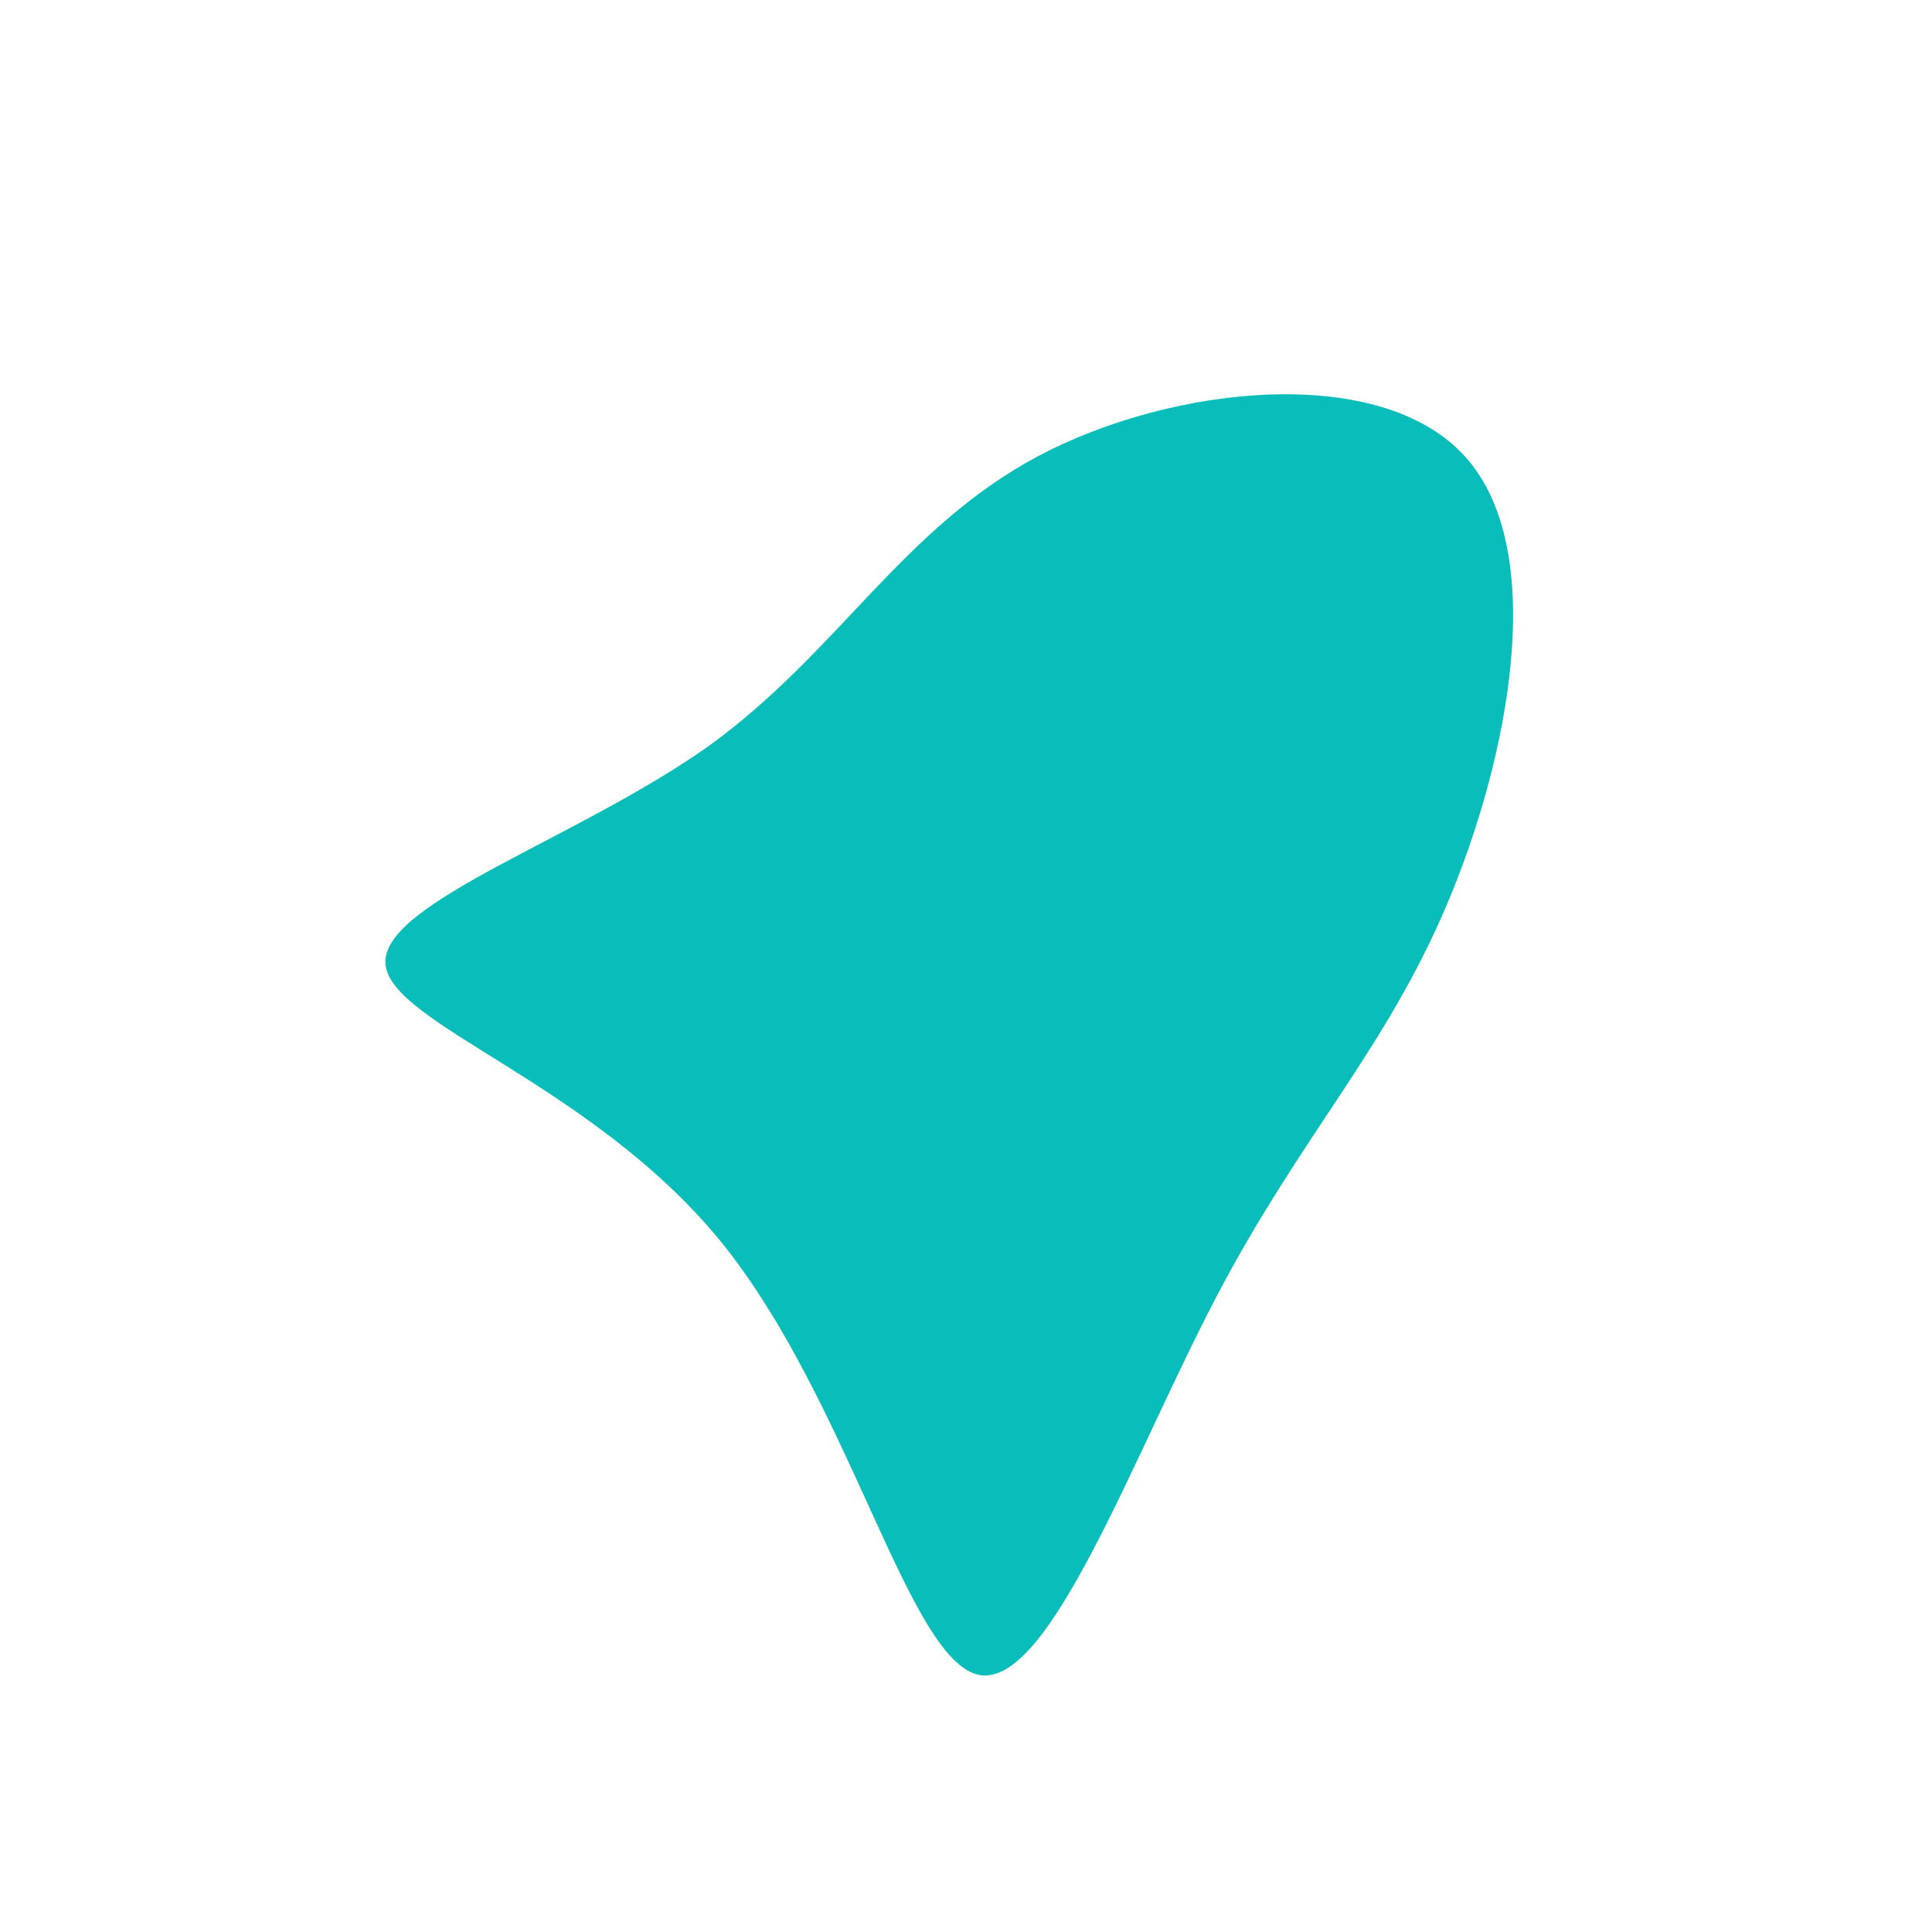
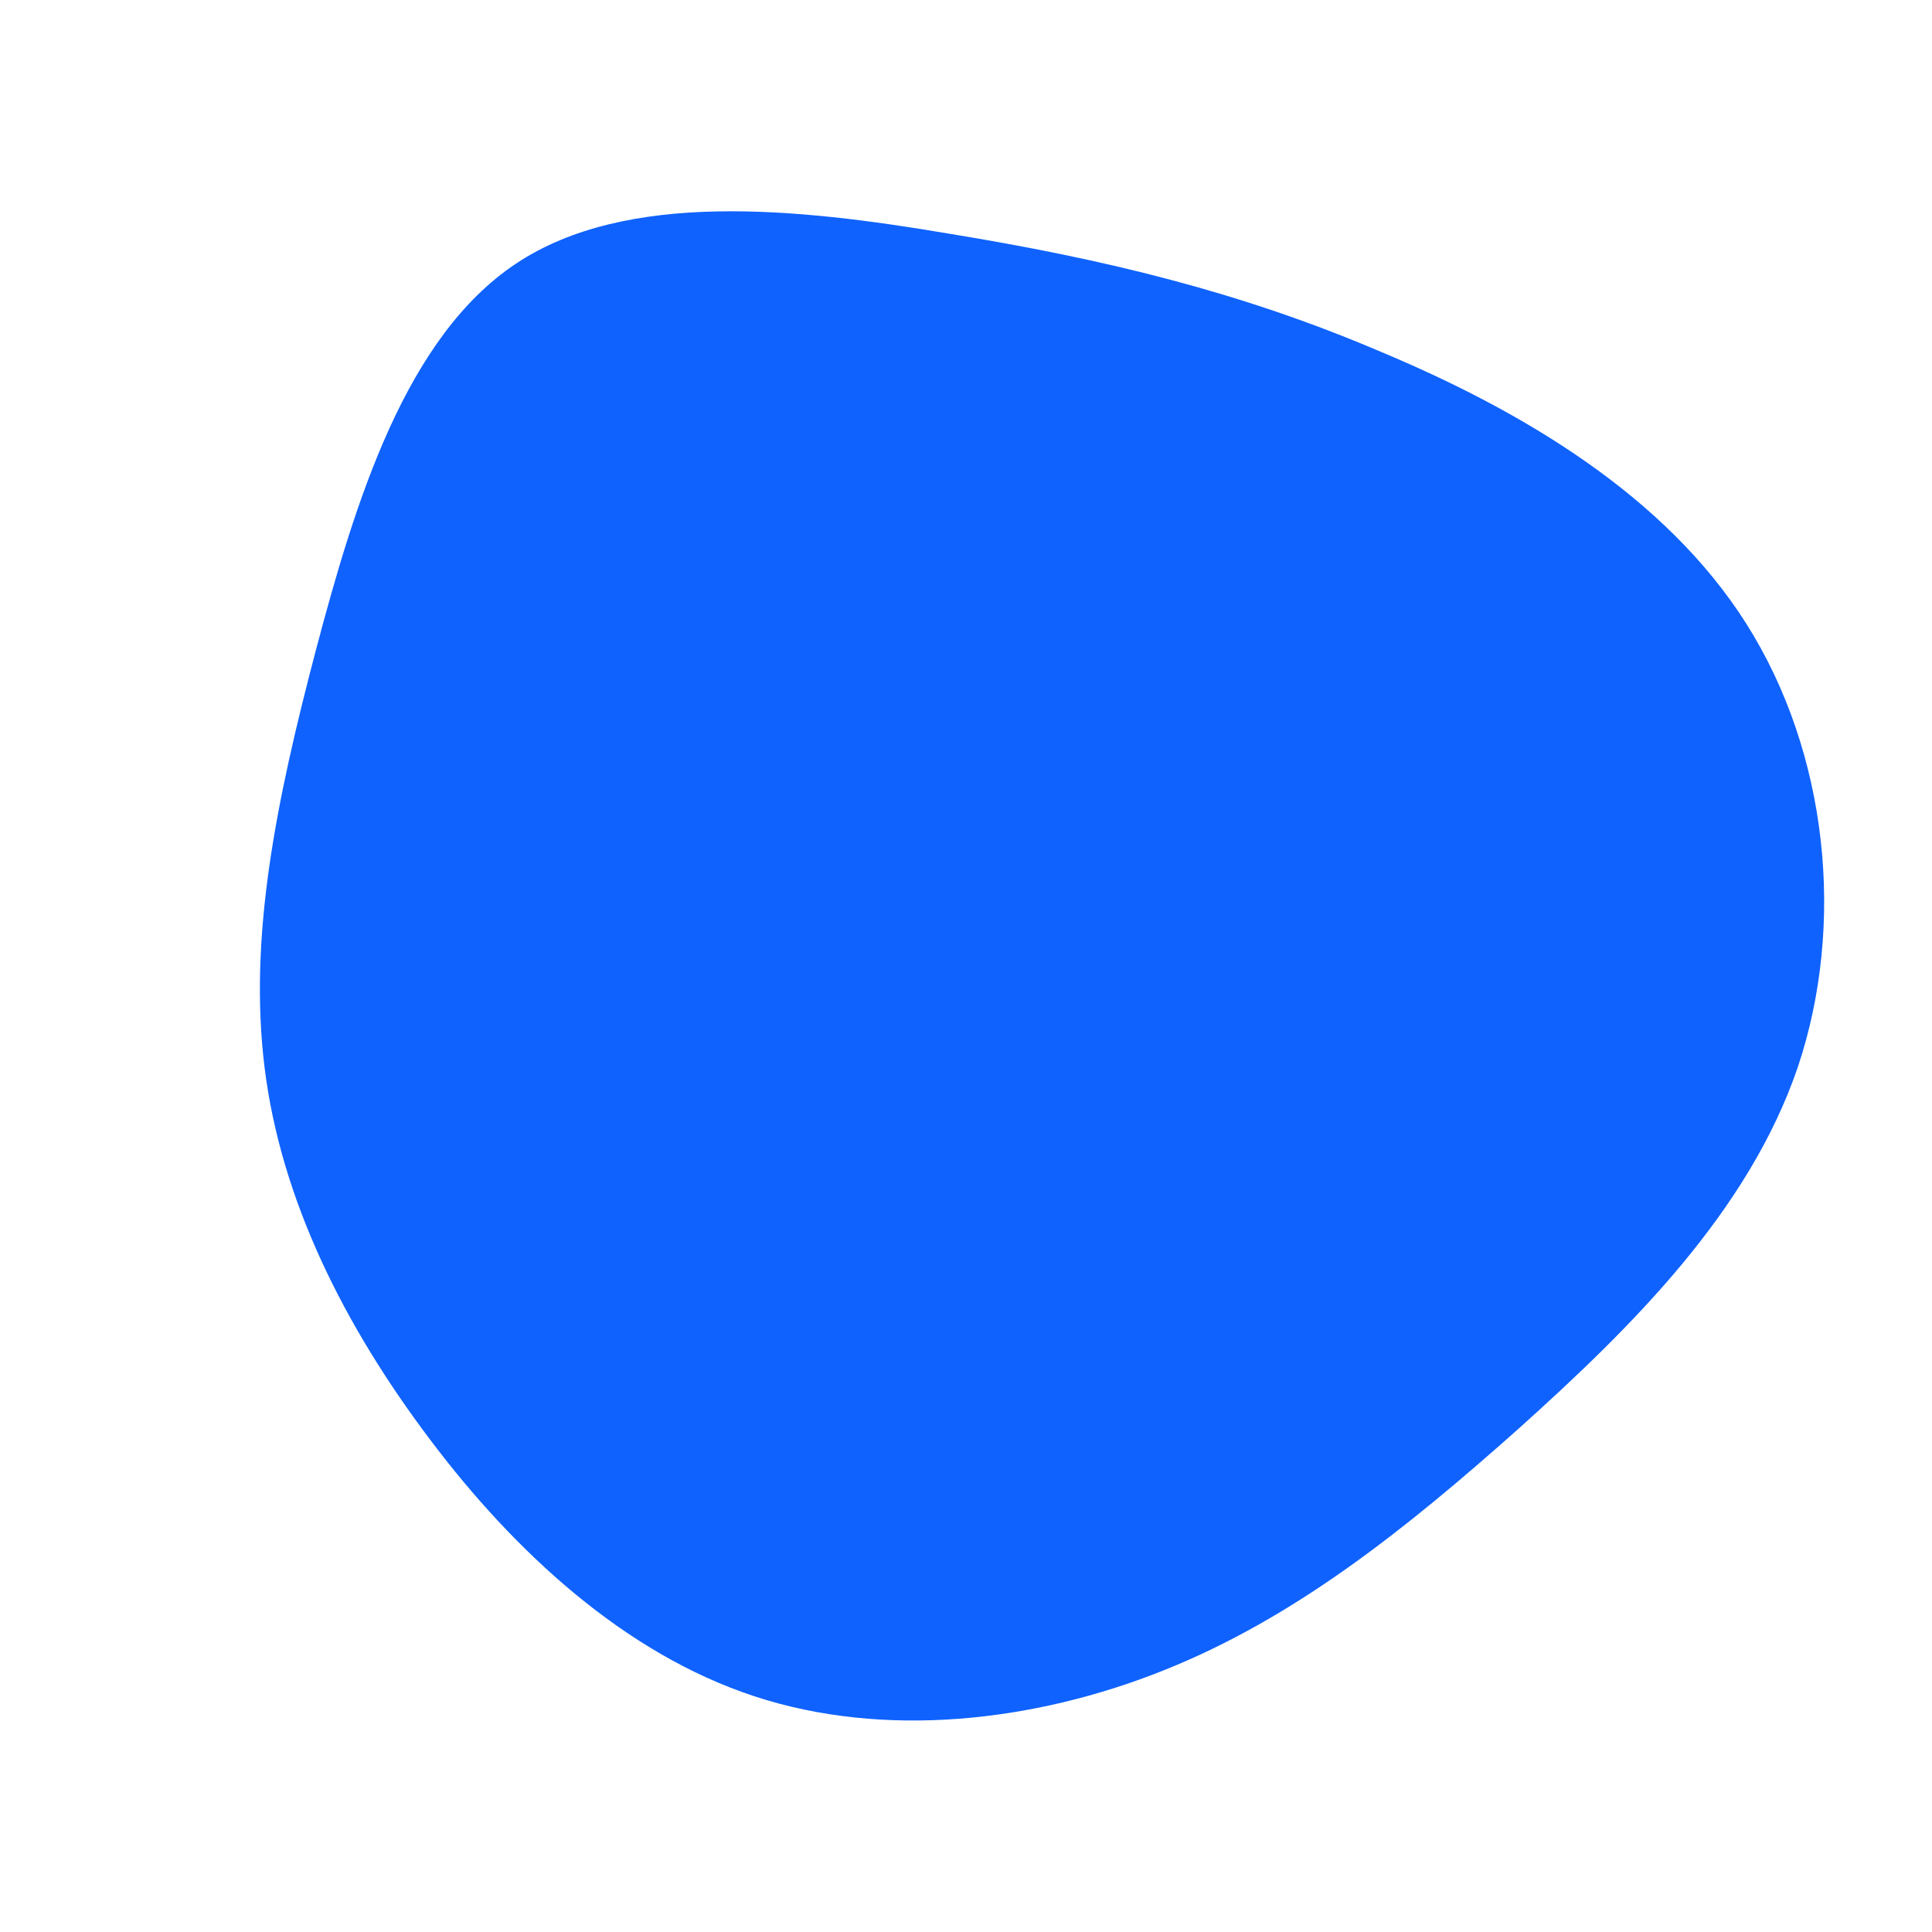
<svg xmlns="http://www.w3.org/2000/svg" viewBox="0 0 200 200">
-   <path fill="#08BDBA" d="M51.7,-52.7C60.4,-43,56.2,-21.5,49.8,-6.4C43.4,8.7,34.8,17.4,26.1,33.9C17.4,50.4,8.7,74.7,1.4,73.4C-6,72,-12,45,-25.4,28.5C-38.9,12,-59.8,6,-60.1,-0.3C-60.4,-6.6,-40.1,-13.2,-26.6,-22.8C-13.2,-32.5,-6.6,-45.3,7.5,-52.8C21.5,-60.2,43,-62.4,51.7,-52.7Z" transform="translate(100 100)" />
+   <path fill="#0F62FE" d="M42.9,-63.6C57.5,-57.5,72.4,-48.7,80.8,-35.4C89.2,-22.1,91.1,-4.4,86.1,10.5C81,25.4,69,37.3,57.2,47.9C45.4,58.4,34,67.5,20.5,72.9C7,78.3,-8.5,80,-21.9,75.6C-35.3,71.2,-46.7,60.7,-55.5,49C-64.4,37.2,-70.9,24.2,-72.6,10.6C-74.3,-3,-71.4,-17.1,-67.3,-32.7C-63.2,-48.2,-58,-65.1,-46.6,-72.7C-35.2,-80.3,-17.6,-78.5,-1.7,-75.8C14.2,-73.2,28.4,-69.8,42.9,-63.6Z" transform="translate(100 100)" />
</svg>
